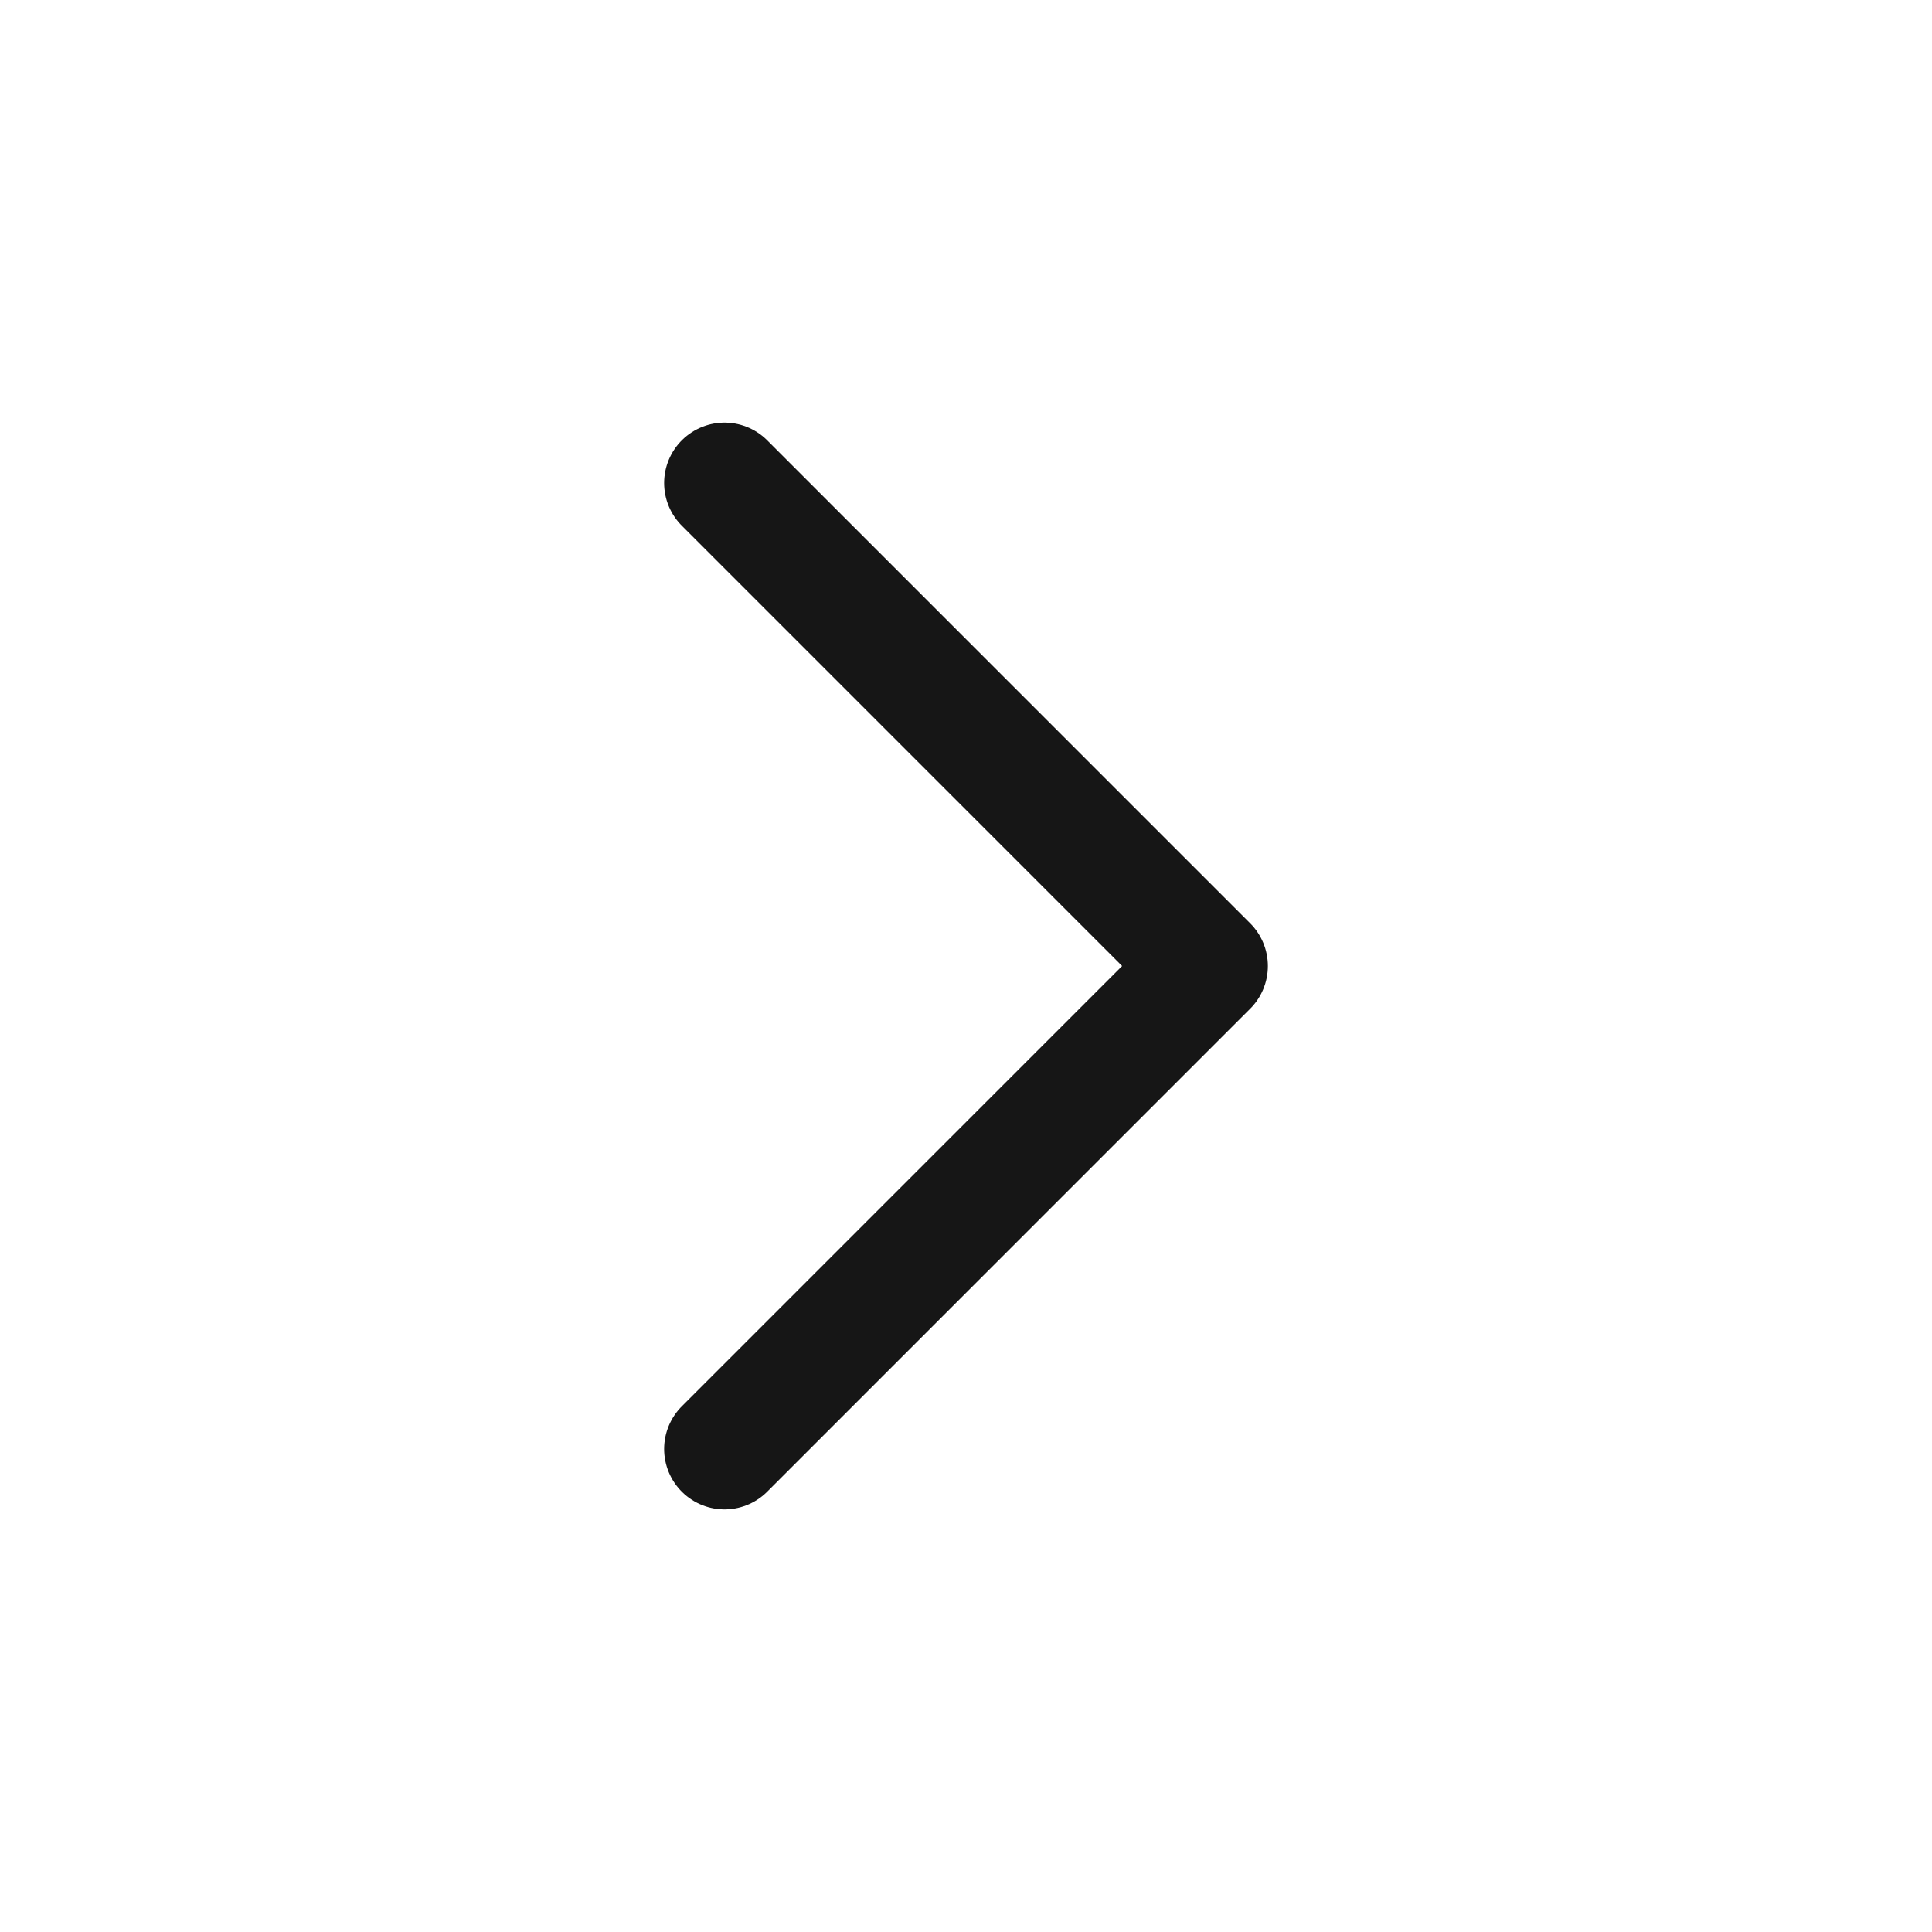
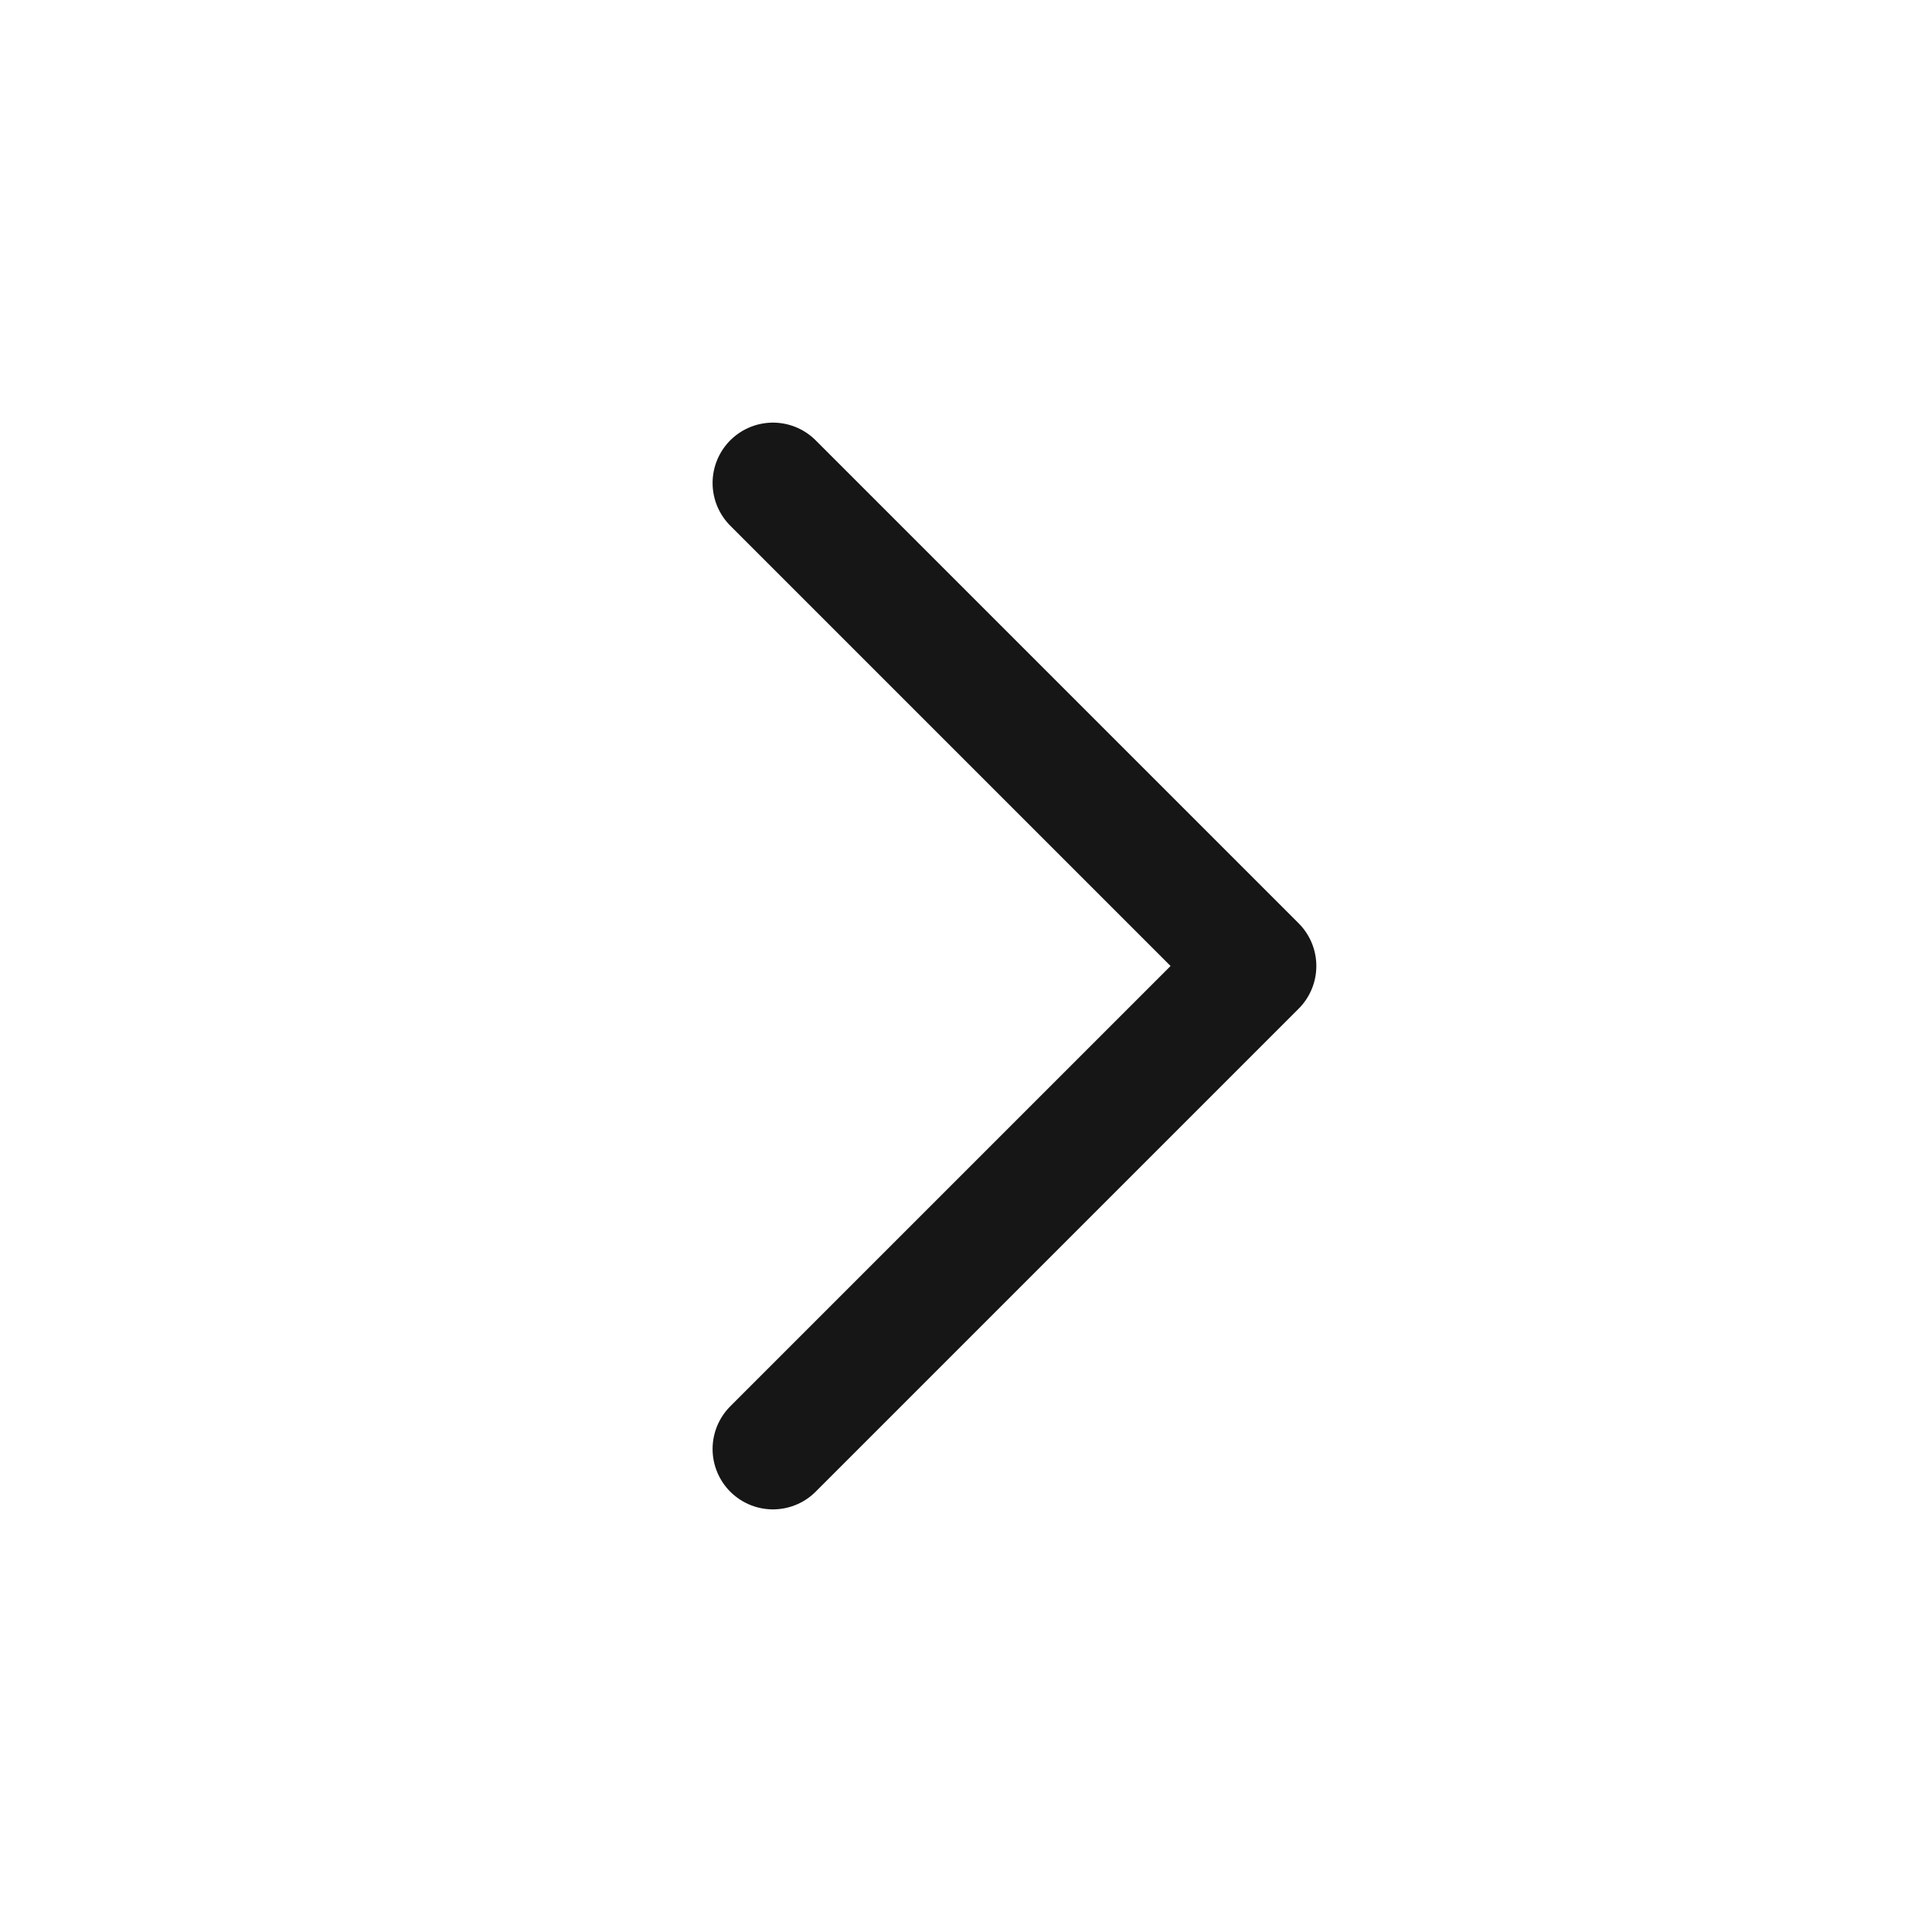
<svg xmlns="http://www.w3.org/2000/svg" width="24" height="24" viewBox="0 0 24 24" fill="none">
-   <path d="M9 18L15 12L9 6" stroke="#161616" stroke-width="1.5" stroke-linecap="round" stroke-linejoin="round" />
+   <path d="M9.602 18L15.602 12L9.602 6" stroke="#161616" stroke-width="1.5" stroke-linecap="round" stroke-linejoin="round" />
</svg>
